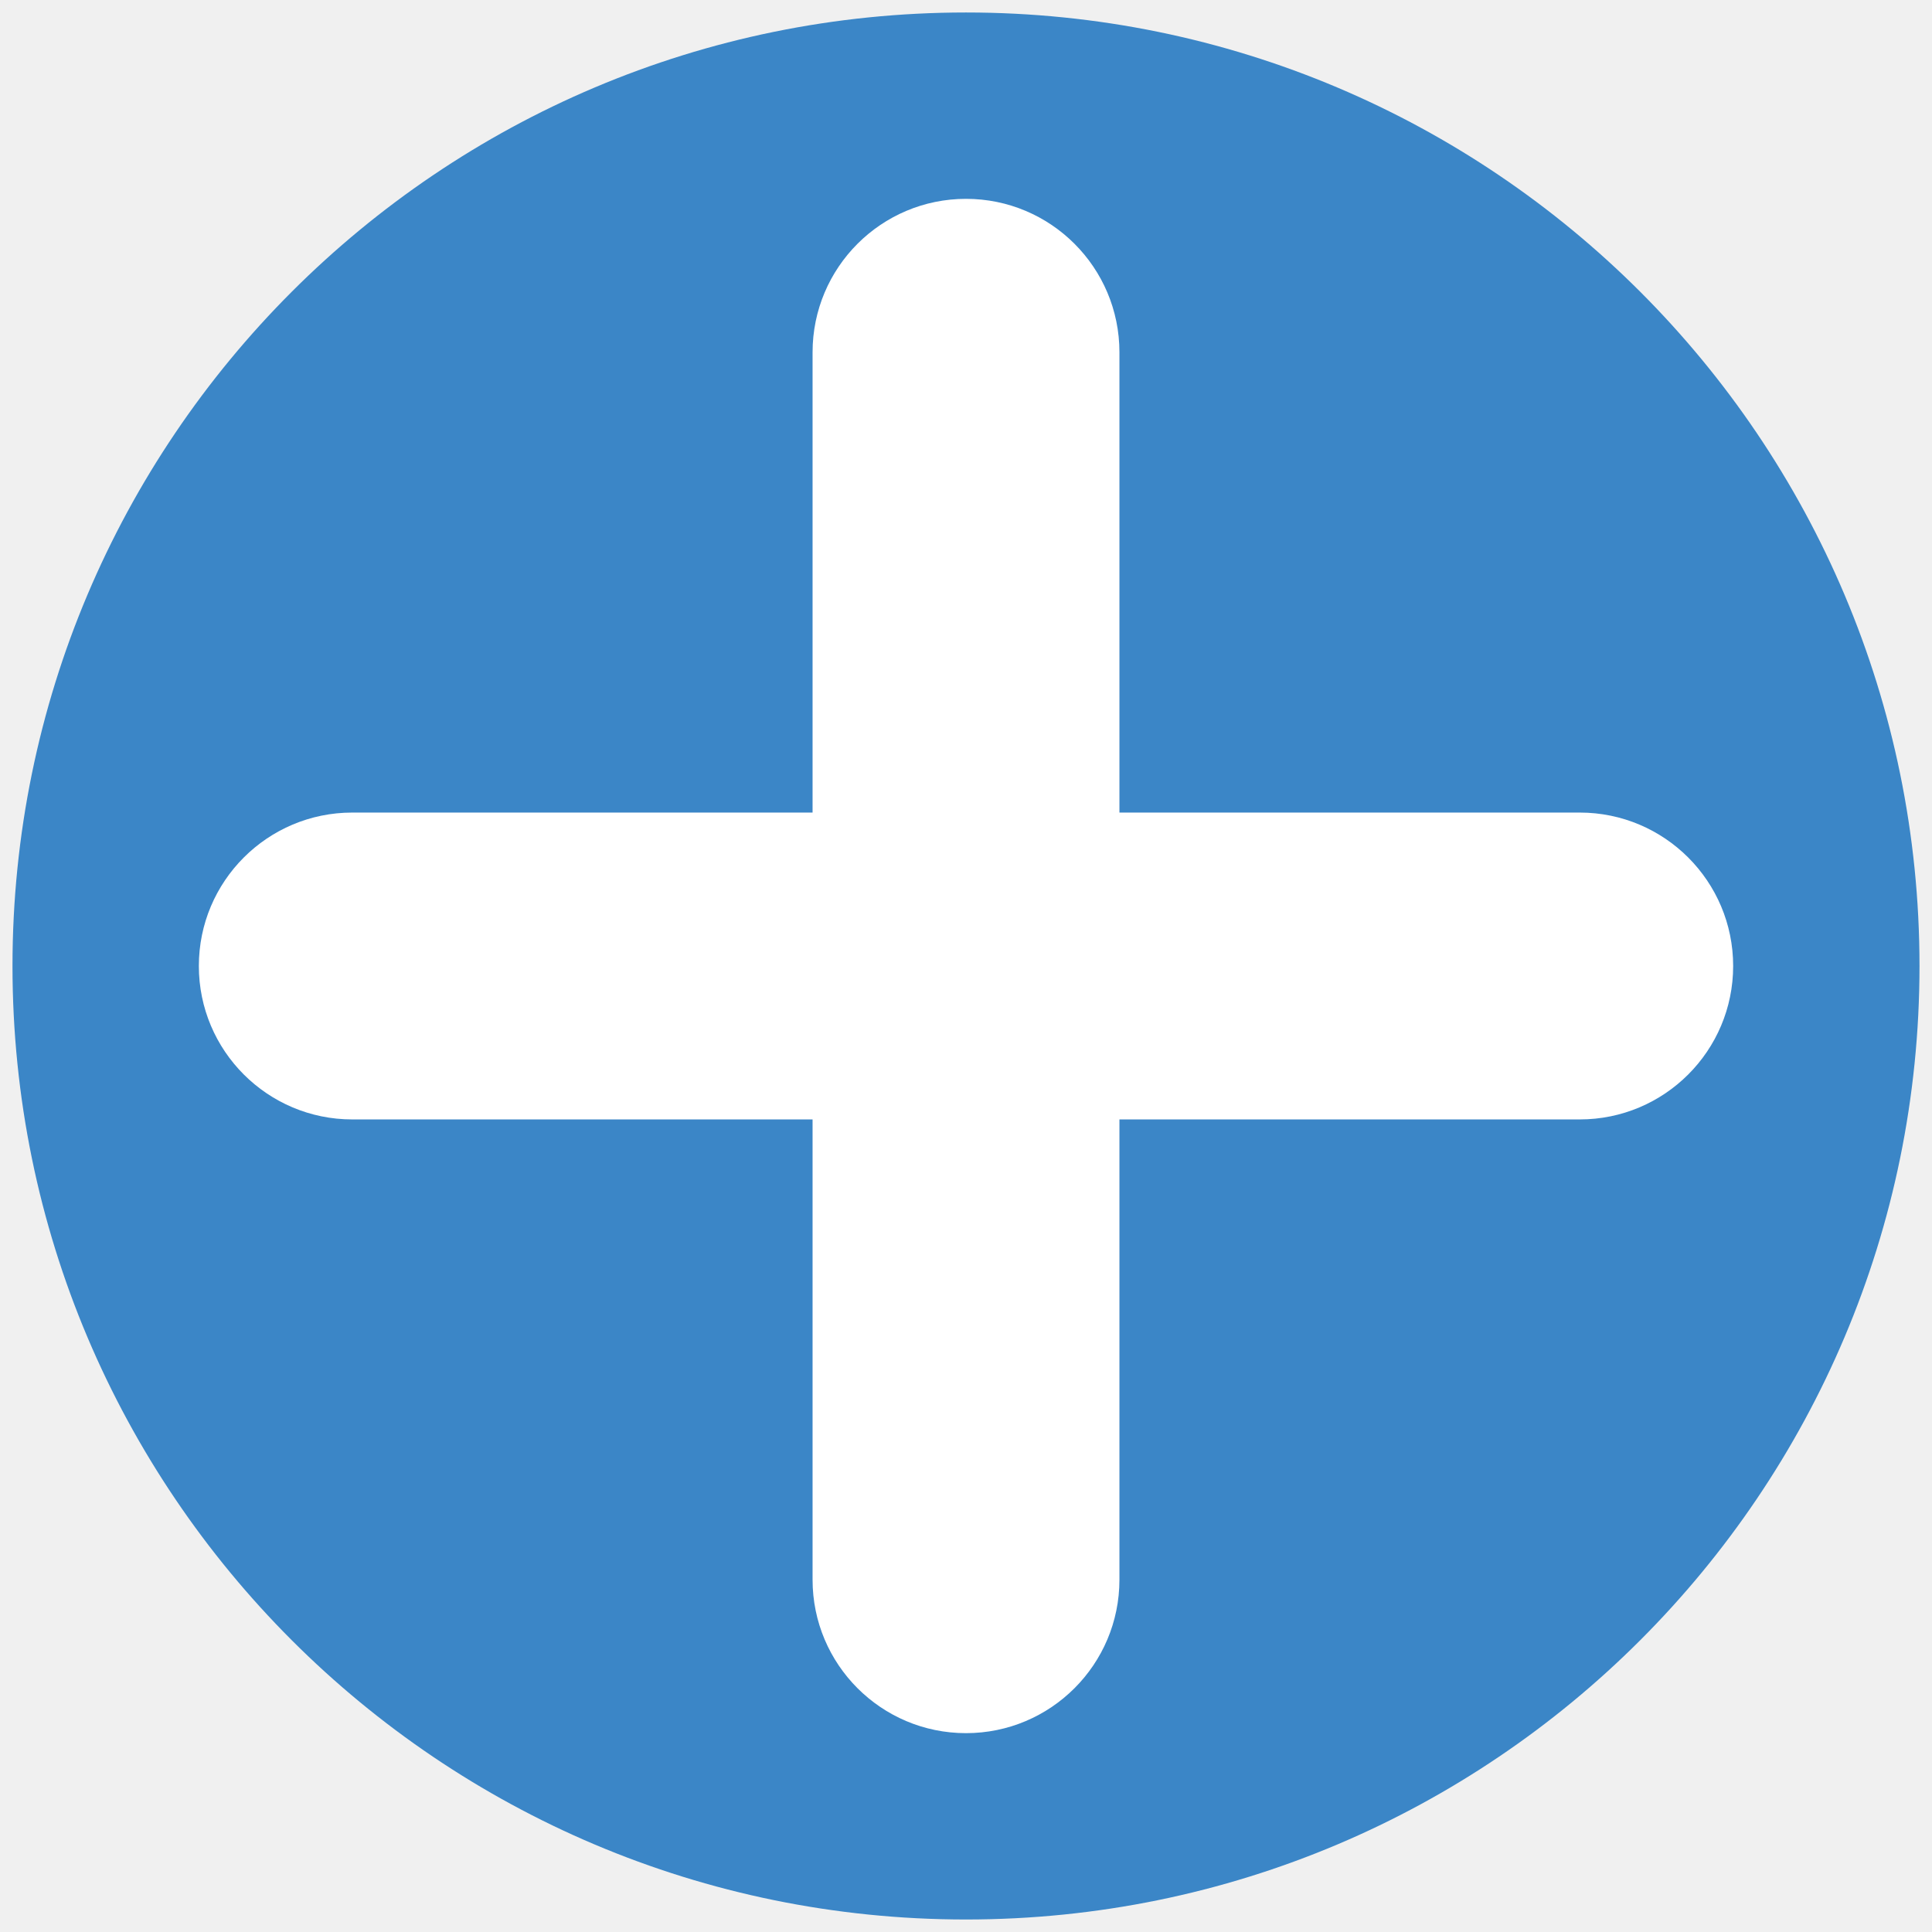
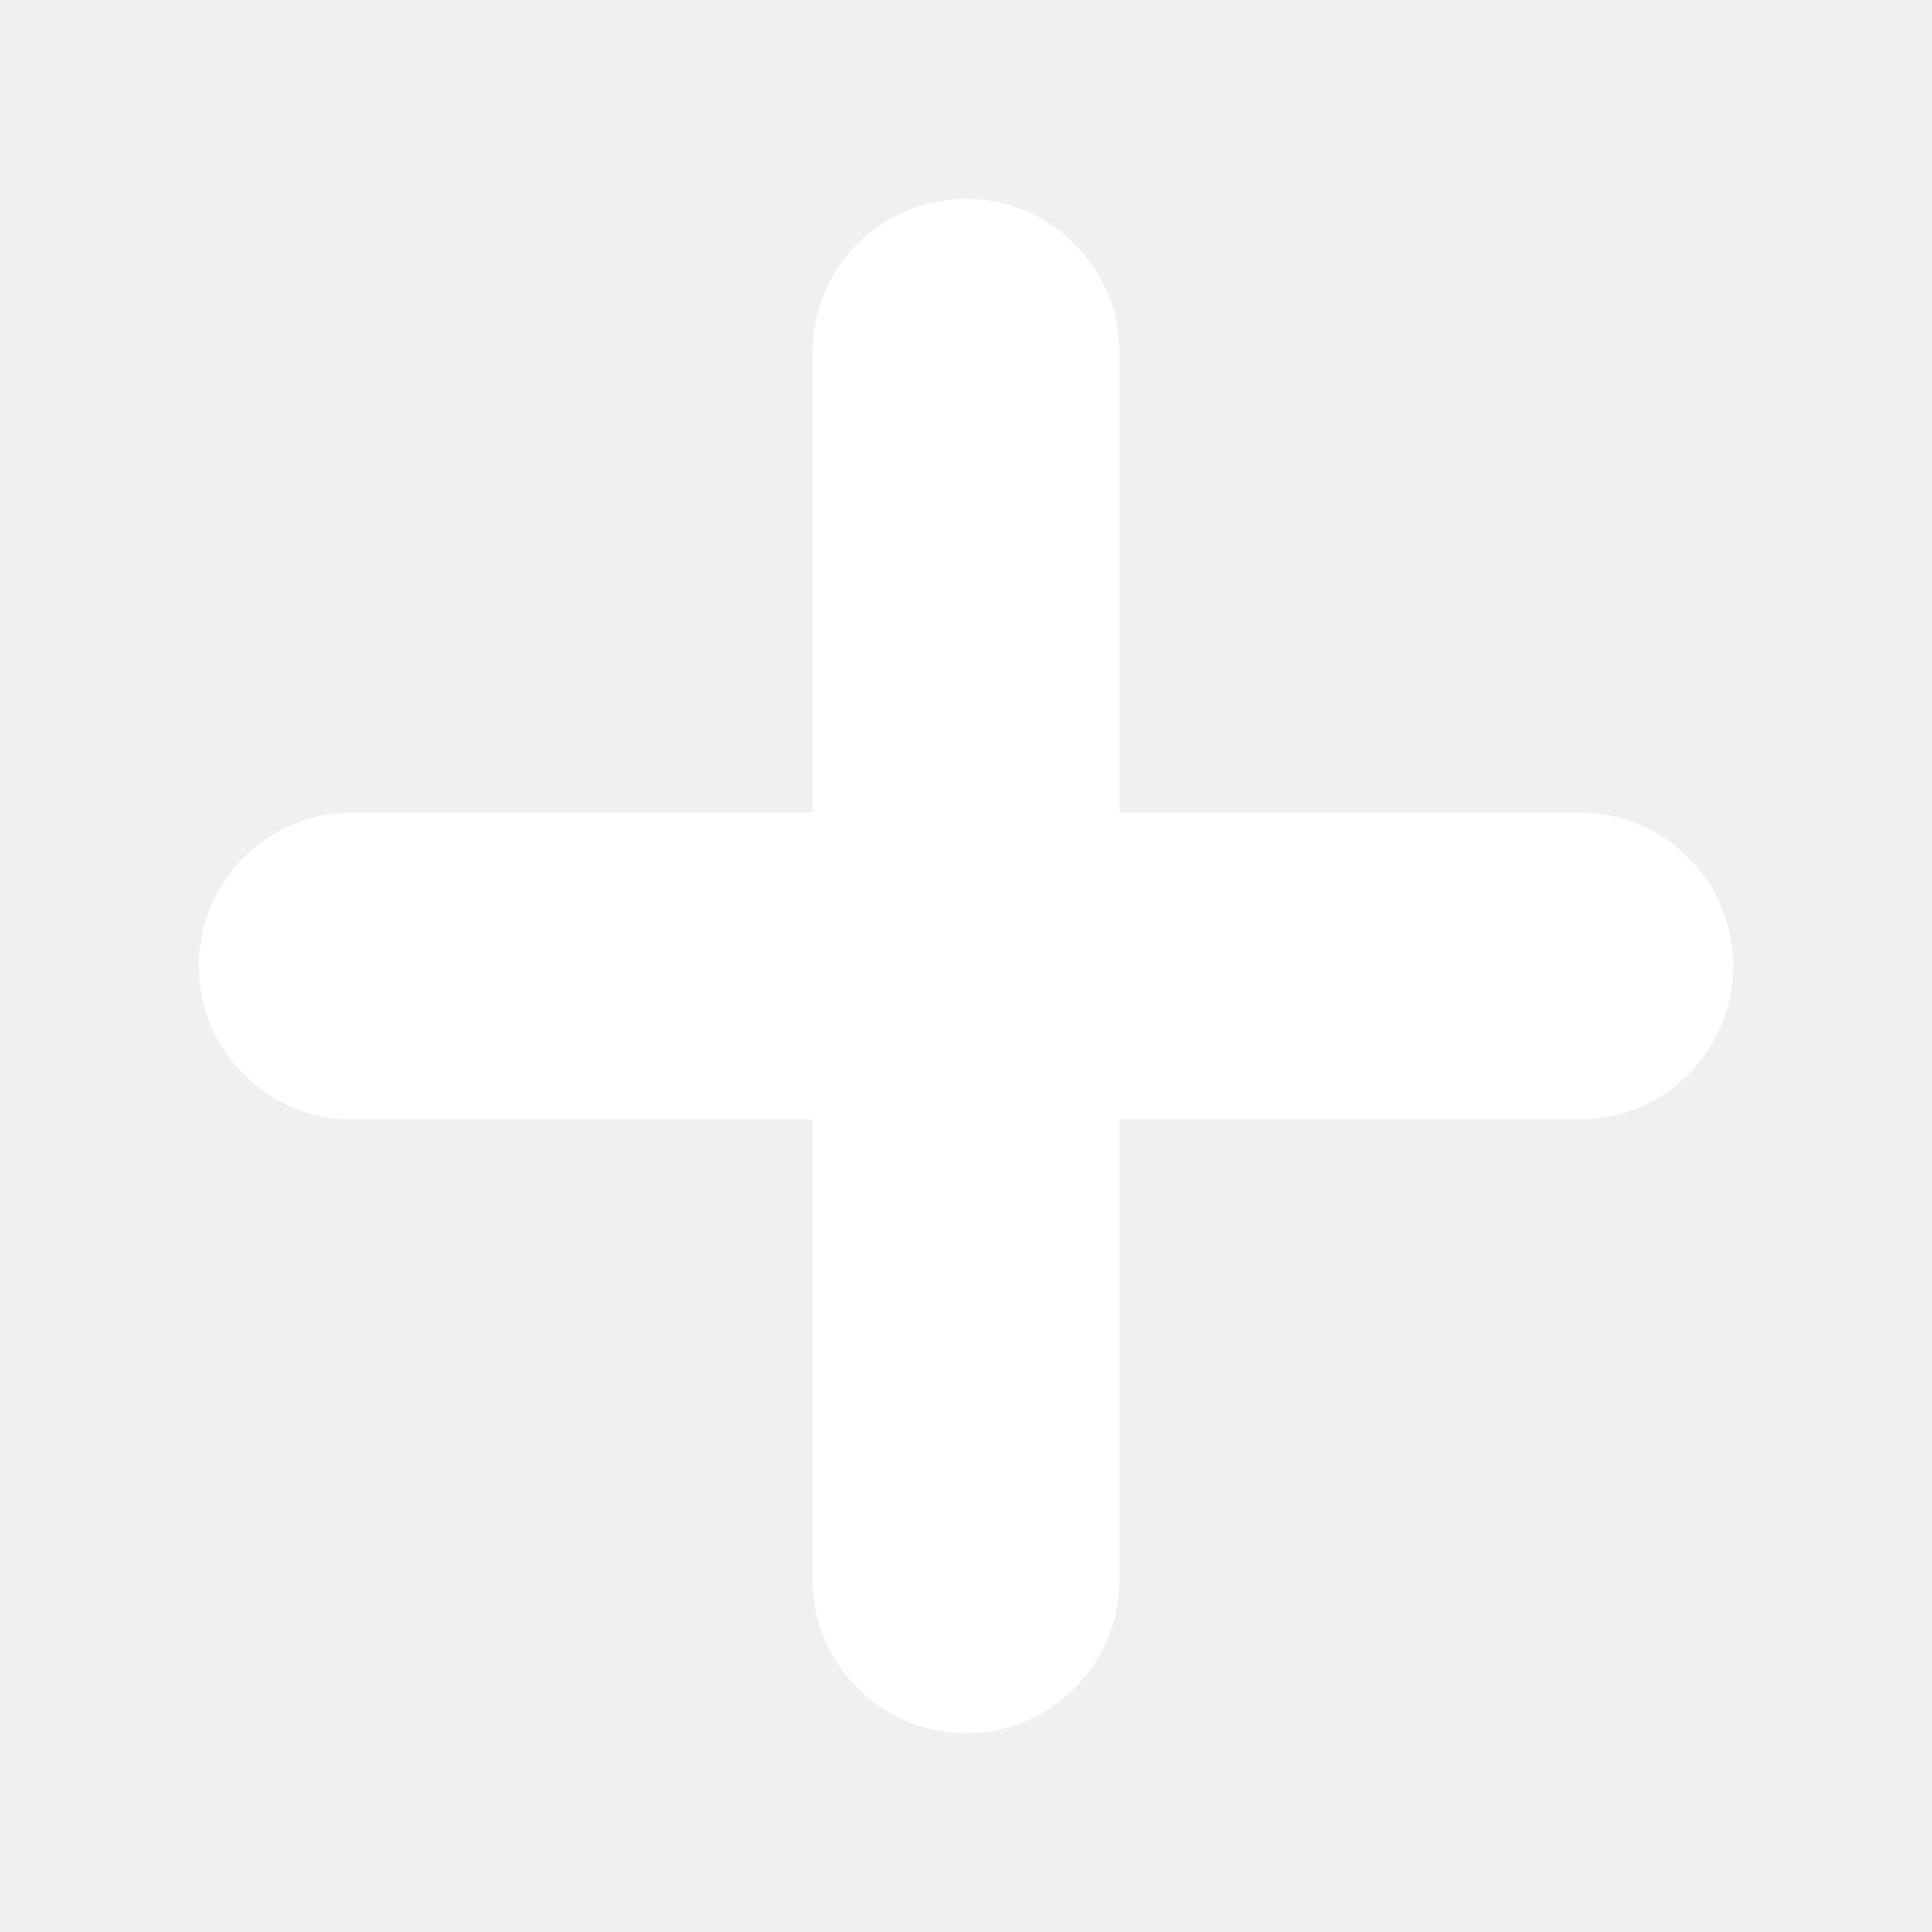
<svg xmlns="http://www.w3.org/2000/svg" version="1.1" id="Layer_1" x="0px" y="0px" width="300px" height="300px" viewBox="0 0 300 300" enable-background="new 0 0 300 300" xml:space="preserve">
-   <circle fill="#3B86C7" cx="149.999" cy="149.999" r="148.06" />
  <path fill="#FFFFFF" d="M173.825,245.299c0,13.157-10.668,23.824-23.824,23.824l0,0c-13.158,0-23.825-10.667-23.825-23.824V54.701  c0-13.159,10.667-23.825,23.825-23.825l0,0c13.156,0,23.824,10.666,23.824,23.825V245.299z" />
  <path fill="#FFFFFF" d="M54.701,173.824c-13.157,0-23.824-10.669-23.824-23.824l0,0c0-13.158,10.667-23.825,23.824-23.825H245.3  c13.157,0,23.824,10.667,23.824,23.825l0,0c0,13.155-10.667,23.824-23.824,23.824H54.701z" />
</svg>
